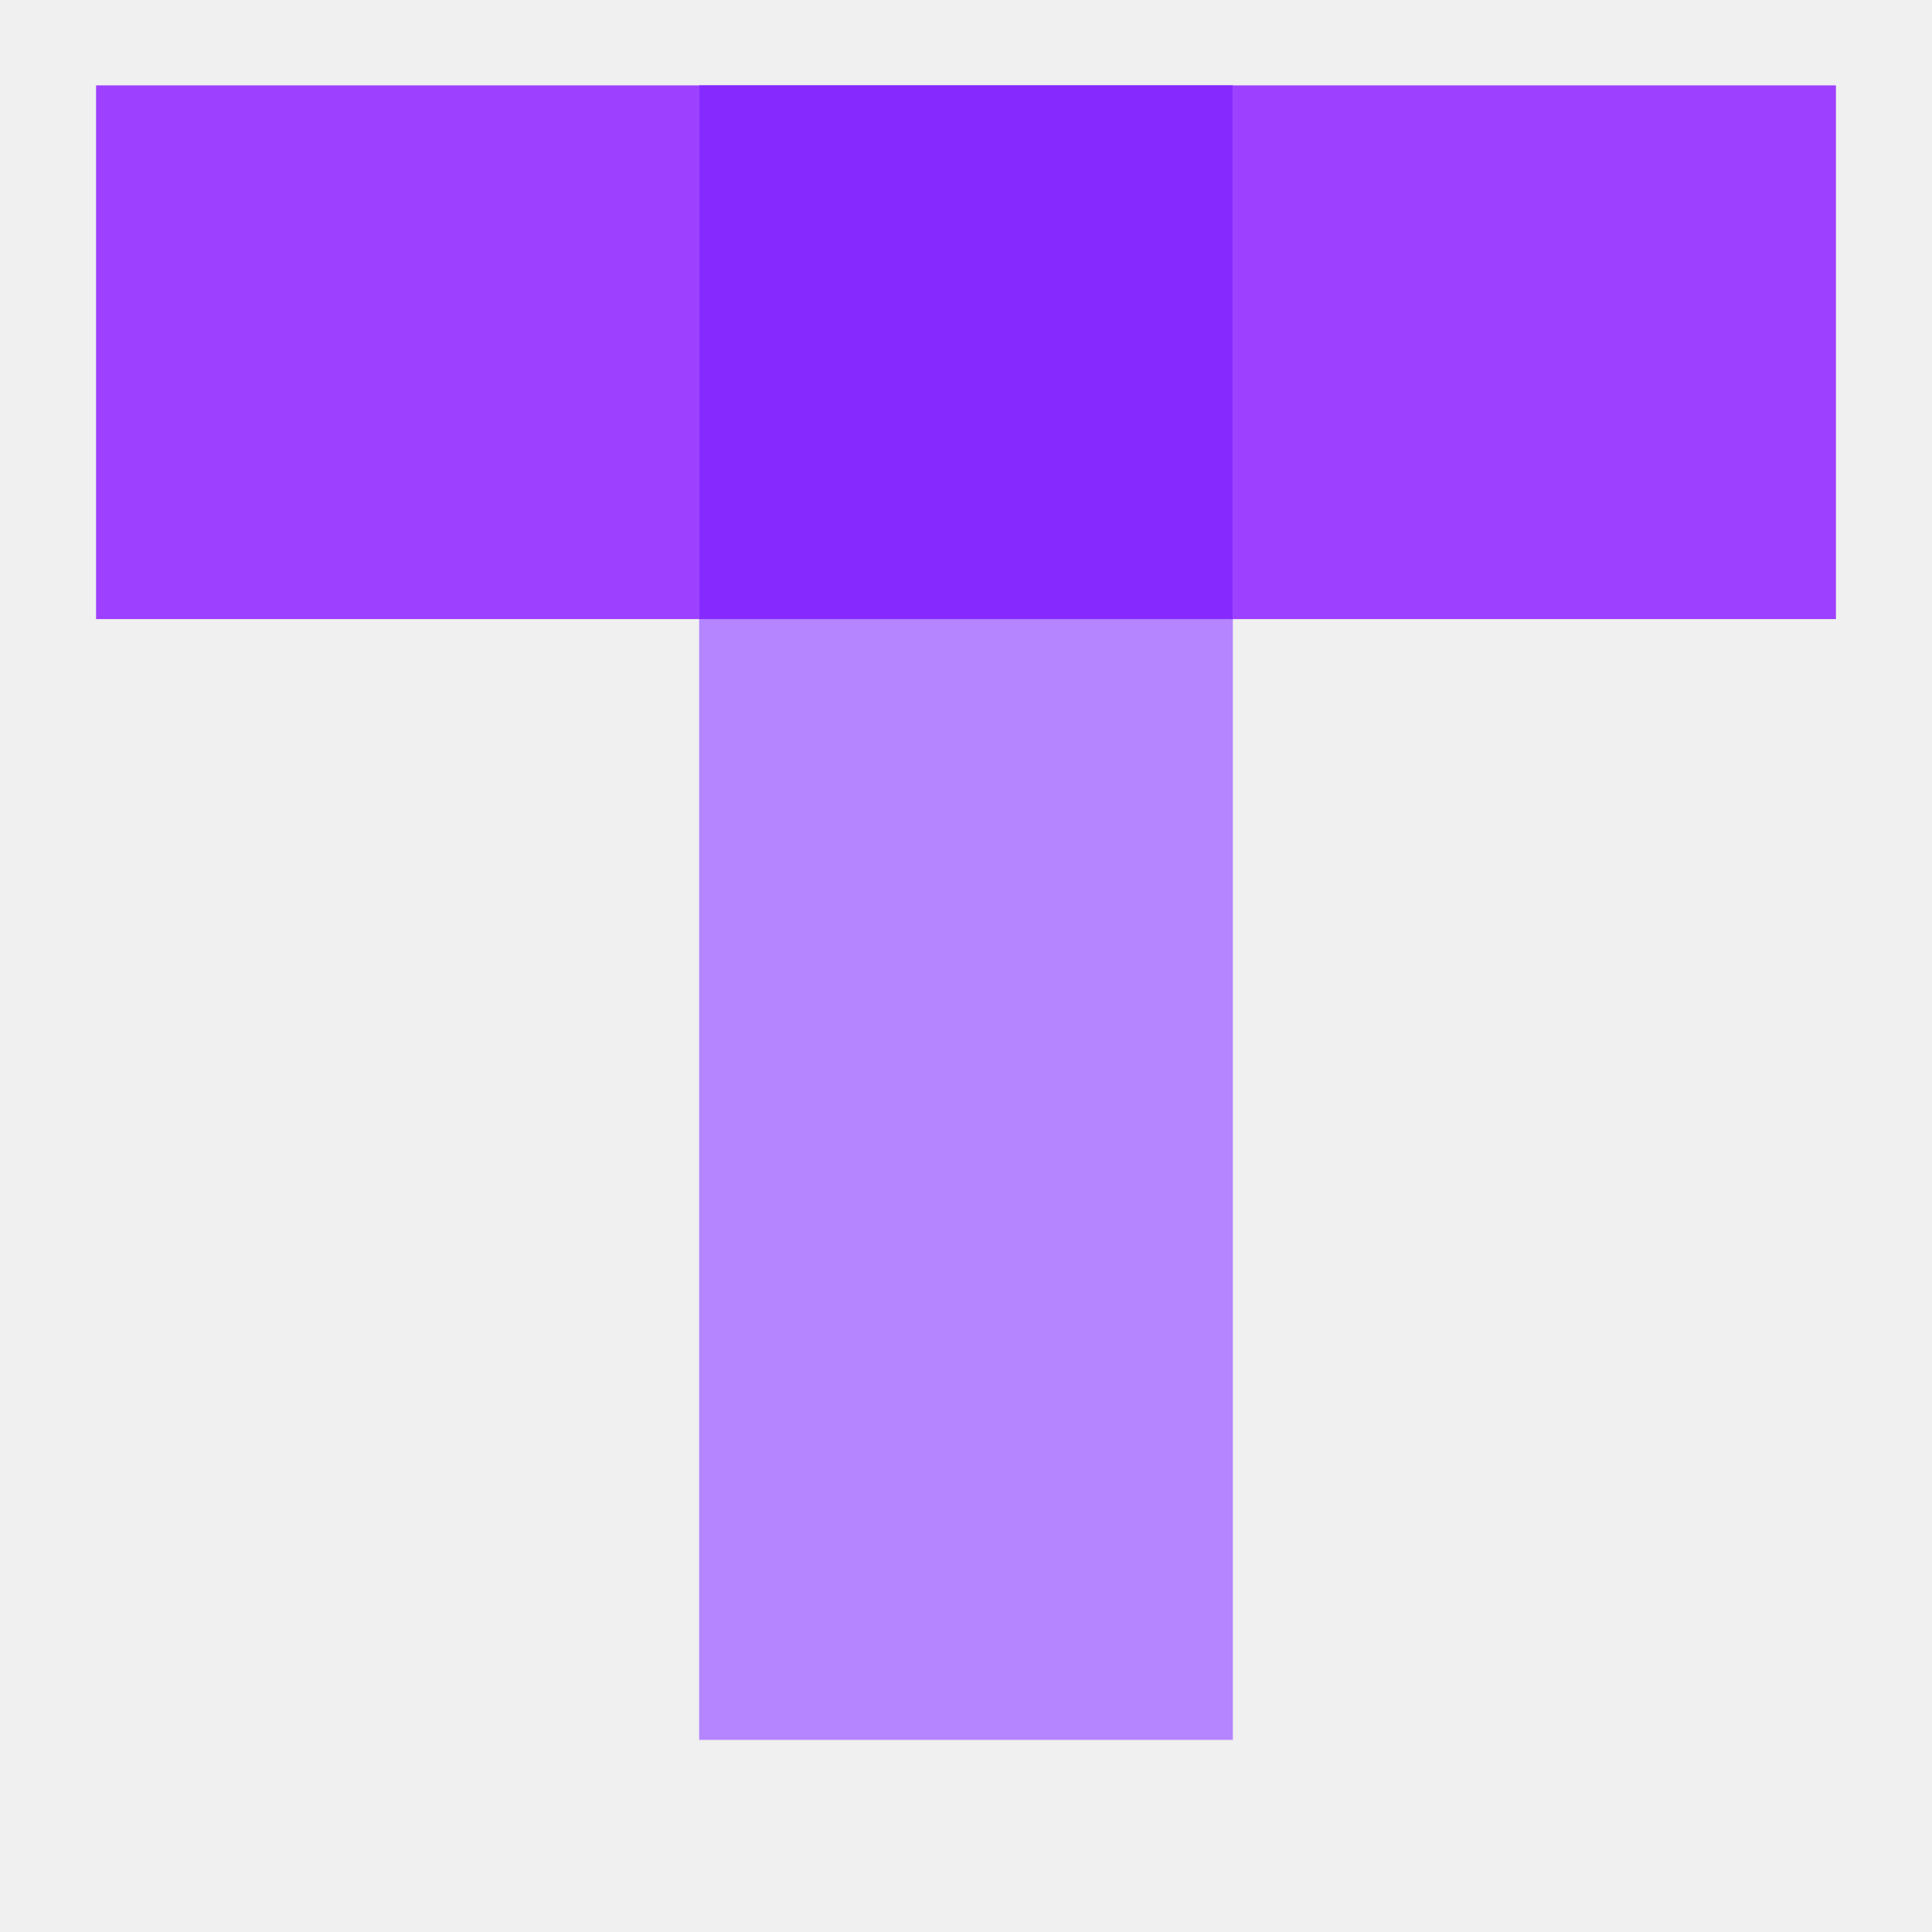
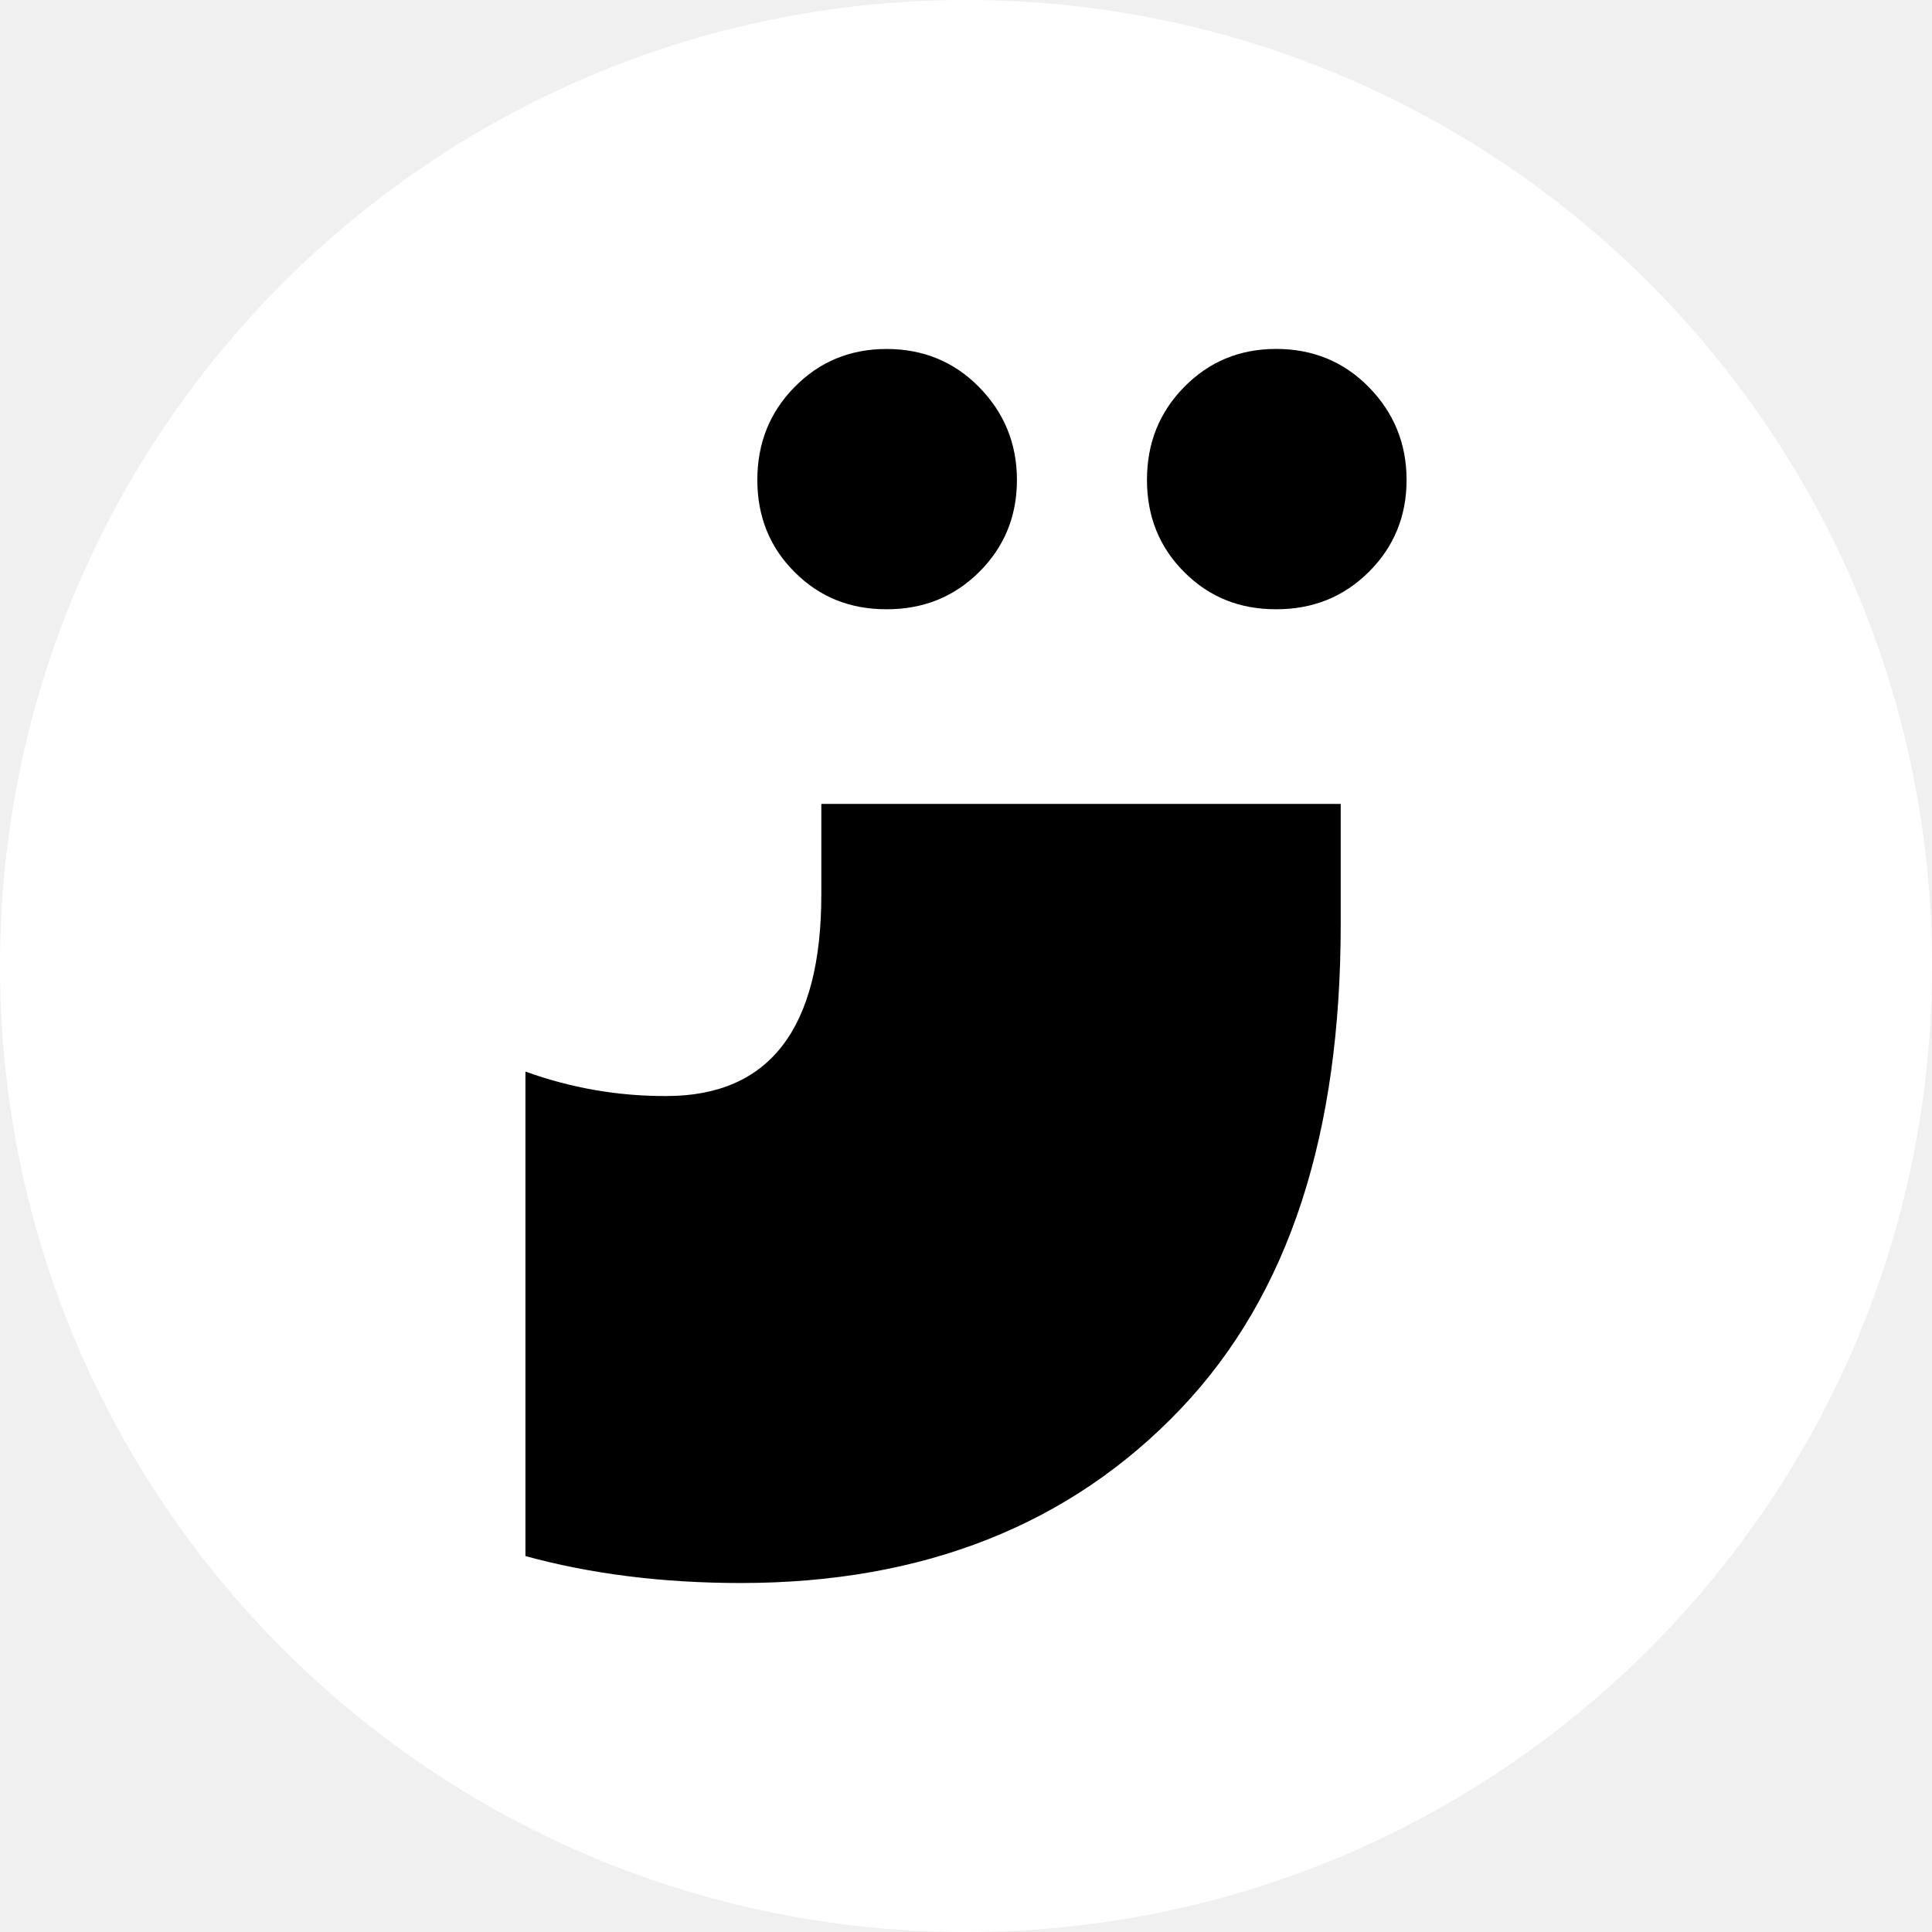
- <svg xmlns="http://www.w3.org/2000/svg" viewBox="0 0 181 181">
-   <rect x="9" y="8" width="163" height="50" transform="translate(181 66) rotate(180)" fill="#9d40ff" />
-   <rect x="13" y="60.5" width="155" height="50" transform="translate(5 176) rotate(-90)" fill="#b485ff" />
-   <rect x="65.5" y="8" width="50" height="50" transform="translate(123.5 -57.5) rotate(90)" fill="#8629ff" />
+ <svg xmlns="http://www.w3.org/2000/svg" width="200px" height="200px" viewBox="0 0 200 200" version="1.1">
+   <g id="Page-1" stroke="none" stroke-width="1" fill="none" fill-rule="evenodd">
+     <g id="logo" fill-rule="nonzero">
+       <circle id="Oval" fill="#FFFFFF" cx="100" cy="100" r="100" />
+       <path d="M85.023,83.221 L85.023,92.599 C85.023,106.467 79.66,113.461 68.982,113.461 C64.008,113.483 59.068,112.625 54.392,110.926 L54.392,161.084 C61.094,162.919 68.502,163.873 76.701,163.873 C95.575,163.873 110.772,157.843 122.167,145.903 C133.561,133.963 138.791,117.201 138.791,95.613 L138.791,83.221 L85.023,83.221 Z" id="Path" fill="#000000" />
+       <path d="M82.25,59.216 C79.668,56.641 78.399,53.448 78.399,49.693 C78.399,45.892 79.666,42.699 82.249,40.07 C84.831,37.441 87.998,36.127 91.778,36.127 C95.558,36.127 98.772,37.441 101.353,40.07 C103.933,42.699 105.273,45.892 105.273,49.693 C105.273,53.448 103.958,56.641 101.353,59.223 C98.747,61.805 95.58,63.071 91.778,63.071 C87.977,63.071 84.832,61.805 82.25,59.216 Z" id="Path" fill="#000000" />
+       <path d="M122.584,59.216 C120.002,56.634 118.734,53.441 118.734,49.686 C118.734,45.885 120.002,42.692 122.584,40.063 C125.166,37.435 128.334,36.12 132.112,36.12 C135.89,36.12 139.106,37.435 141.688,40.063 C144.27,42.692 145.608,45.885 145.608,49.686 C145.608,53.441 144.294,56.634 141.688,59.216 C139.083,61.798 135.915,63.071 132.11,63.071 C128.305,63.071 125.164,61.805 122.584,59.216 Z" id="Path" fill="#000000" />
+     </g>
+   </g>
</svg>
